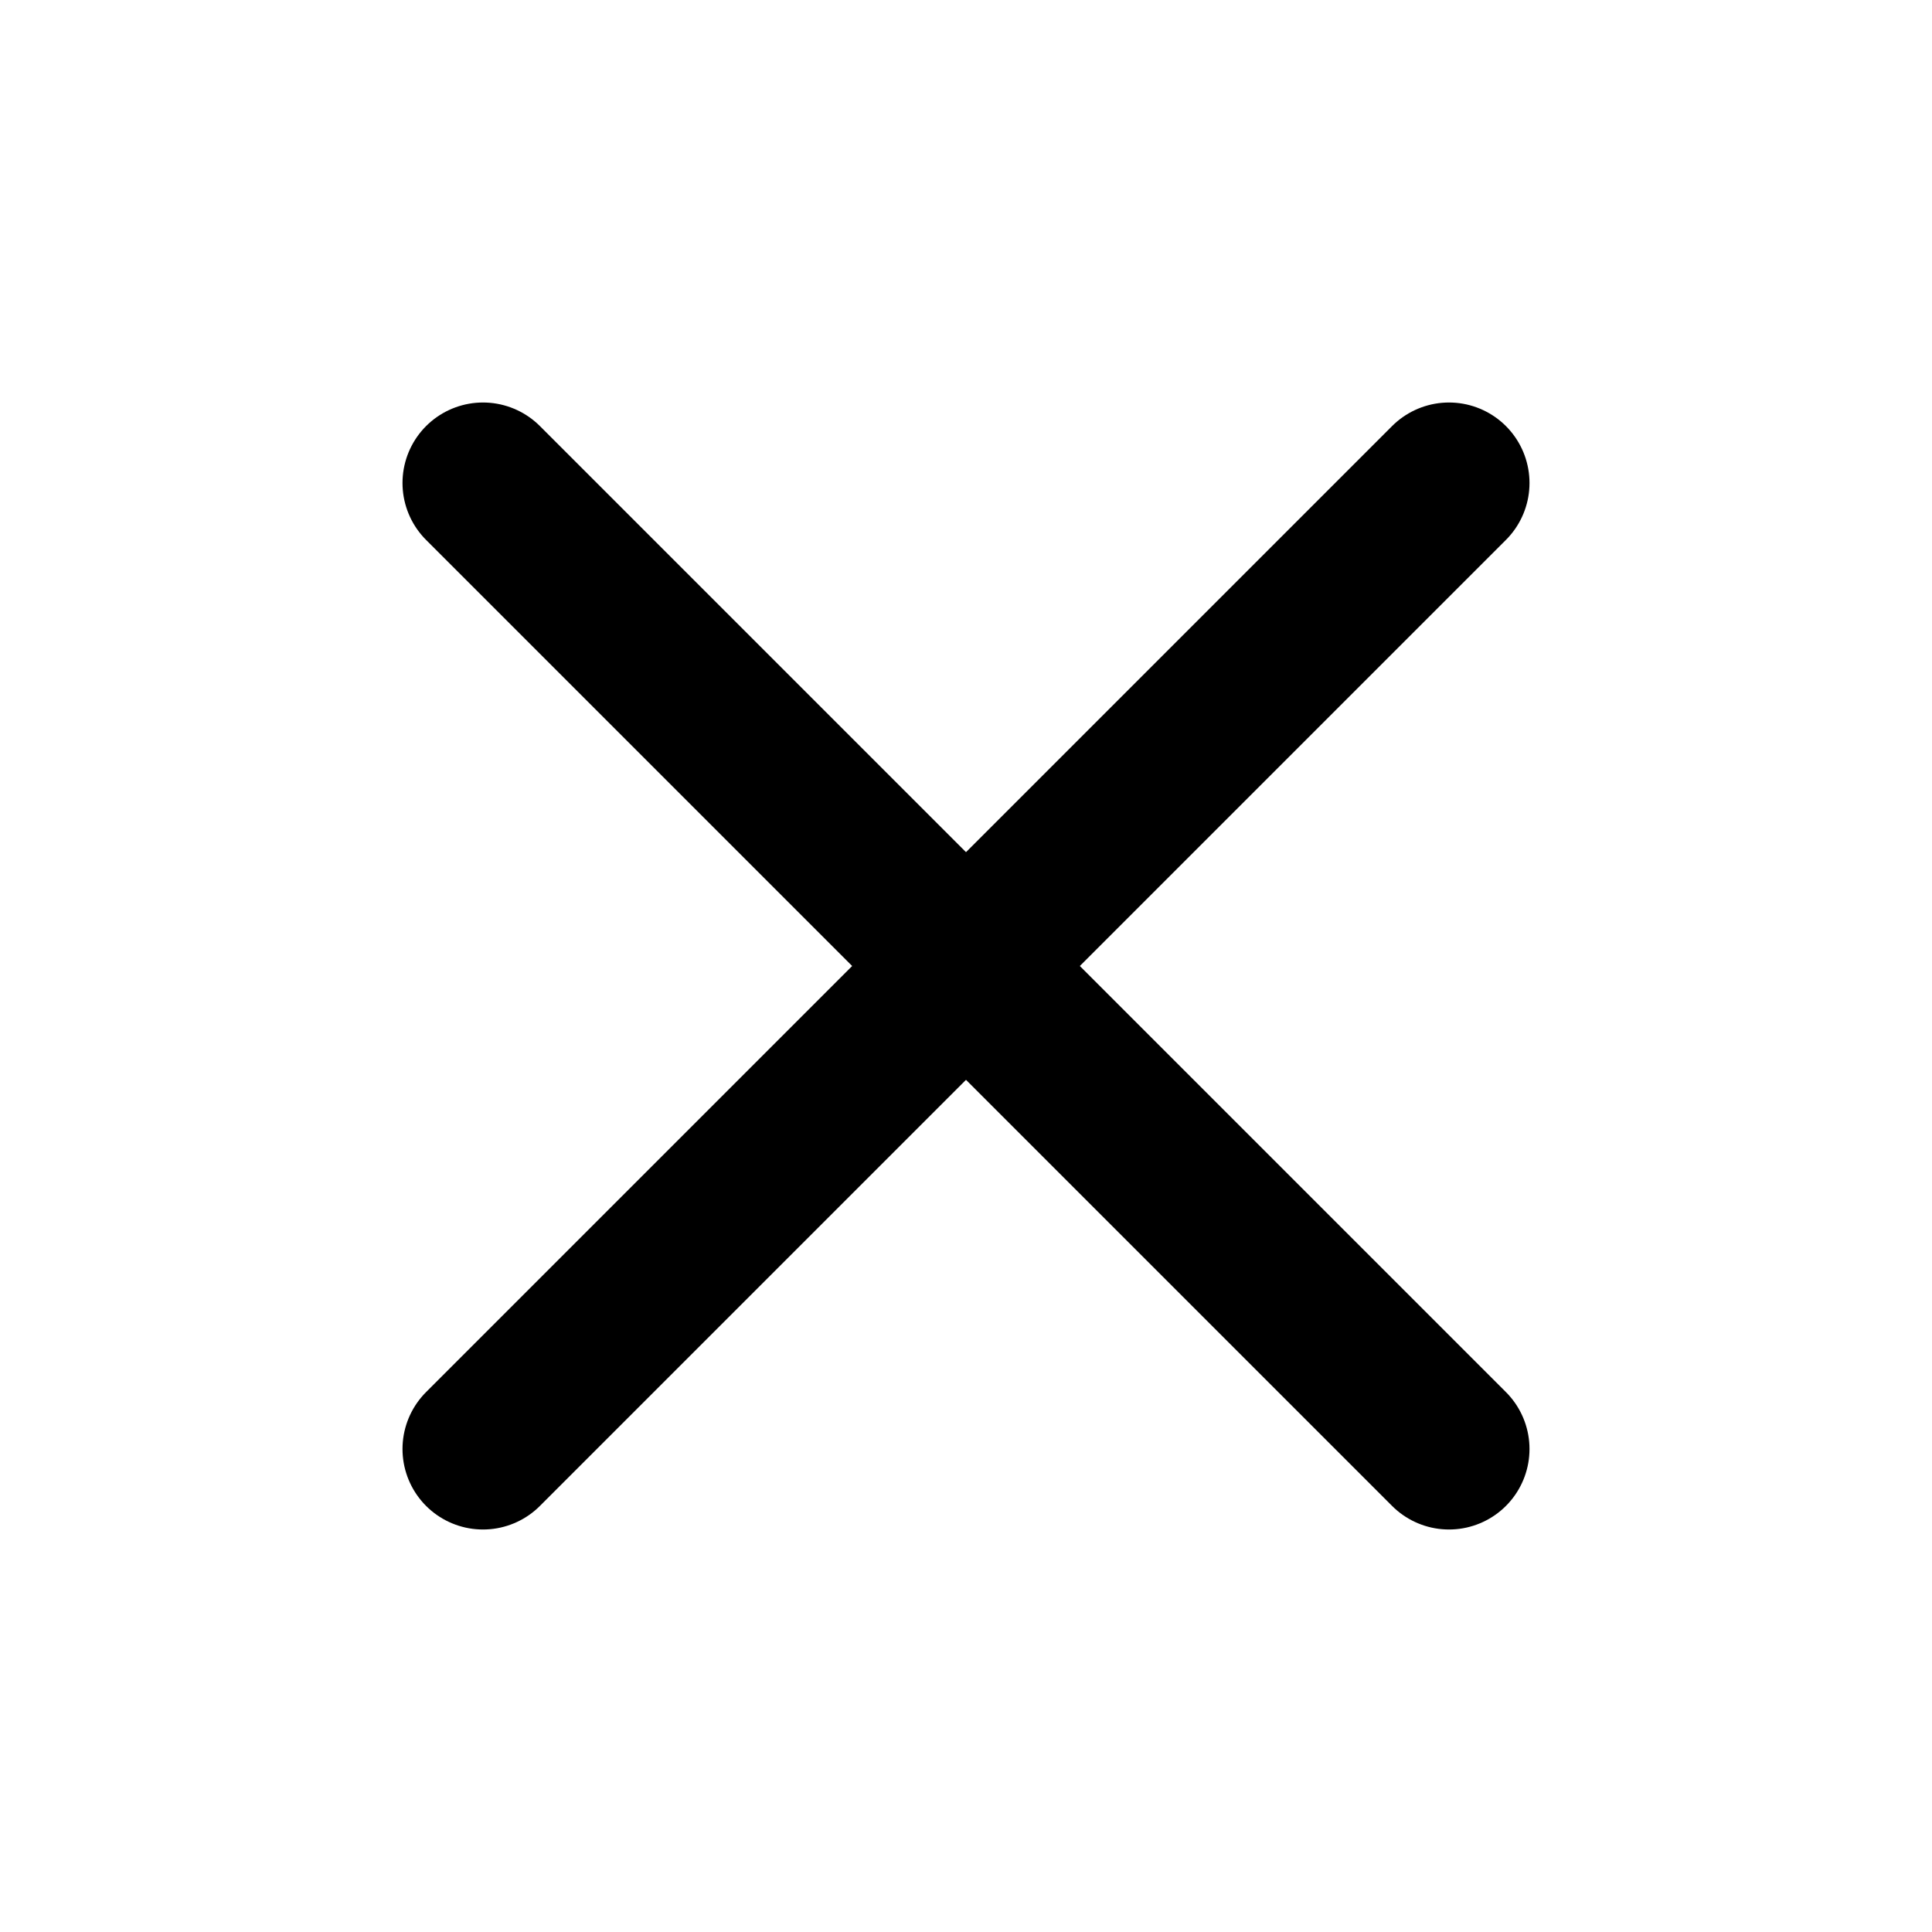
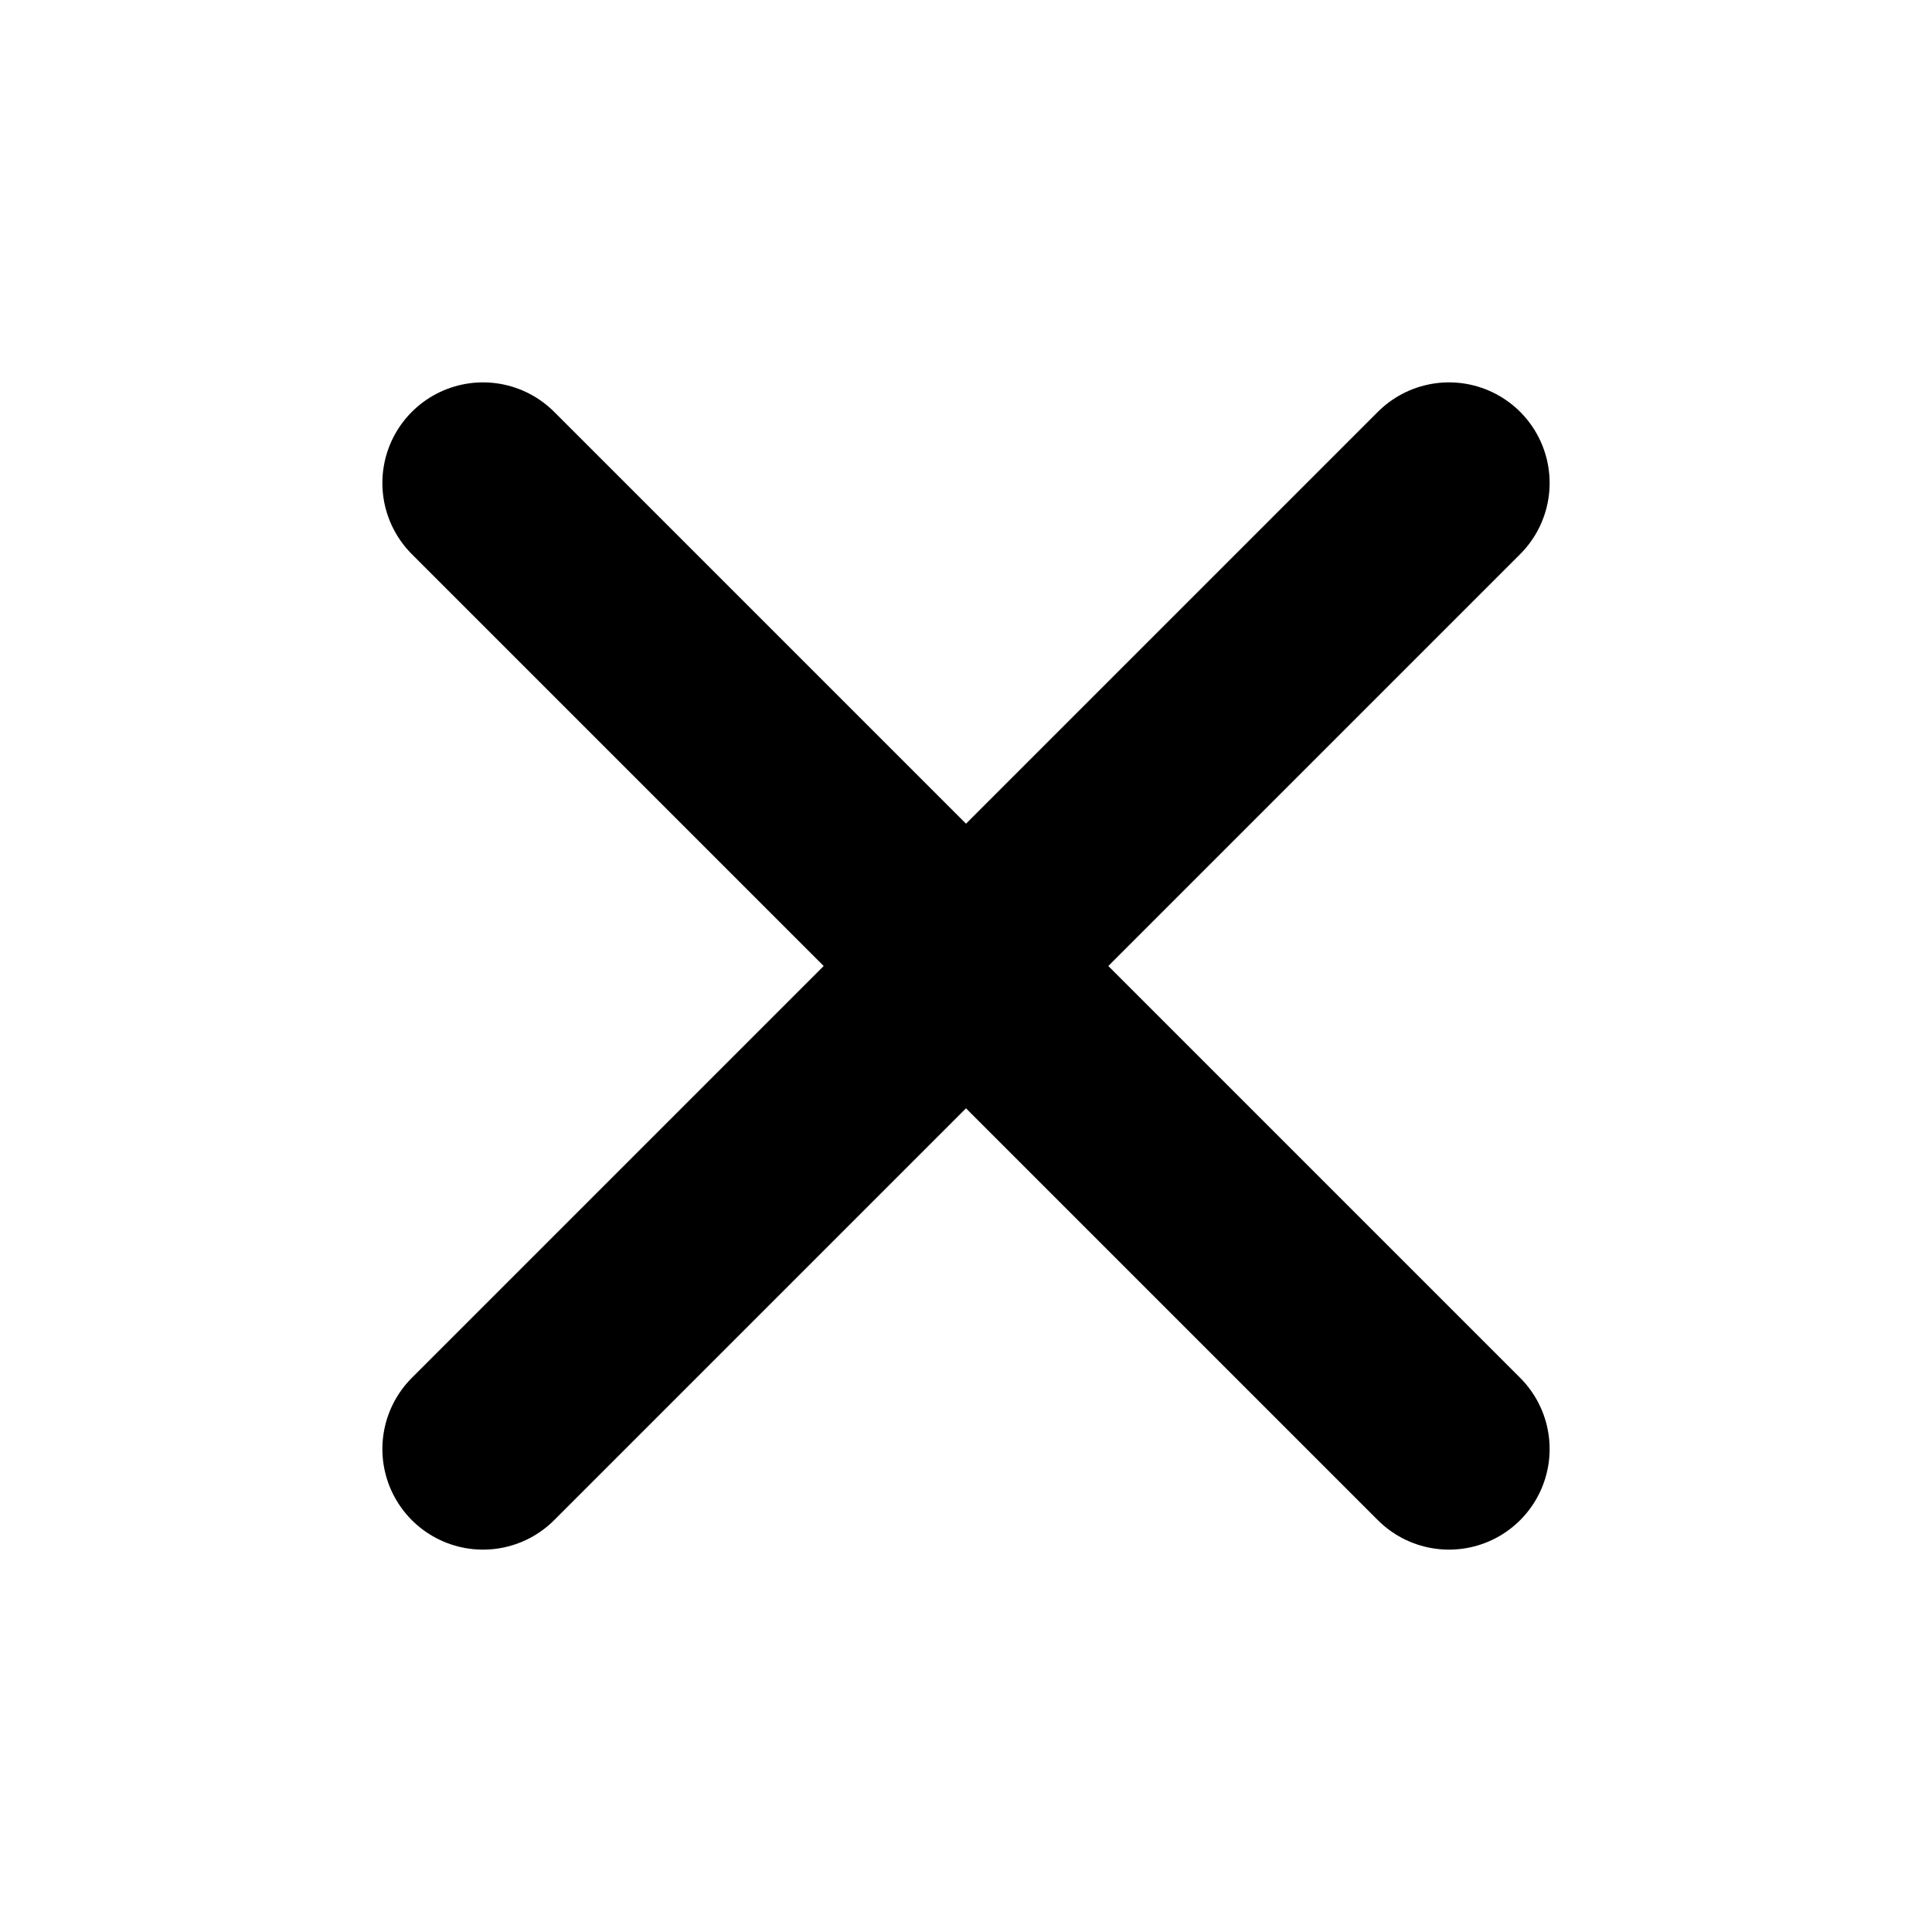
- <svg xmlns="http://www.w3.org/2000/svg" width="12" height="12" viewBox="0 0 24 24" fill="none" stroke="currentColor" stroke-width="2" stroke-linecap="round" stroke-linejoin="round">
+ <svg xmlns="http://www.w3.org/2000/svg" width="14" height="14" viewBox="0 0 24 24" fill="none" stroke="currentColor" stroke-width="2.5" stroke-linecap="round" stroke-linejoin="round">
  <path d="M18 6 6 18" />
  <path d="m6 6 12 12" />
</svg>
